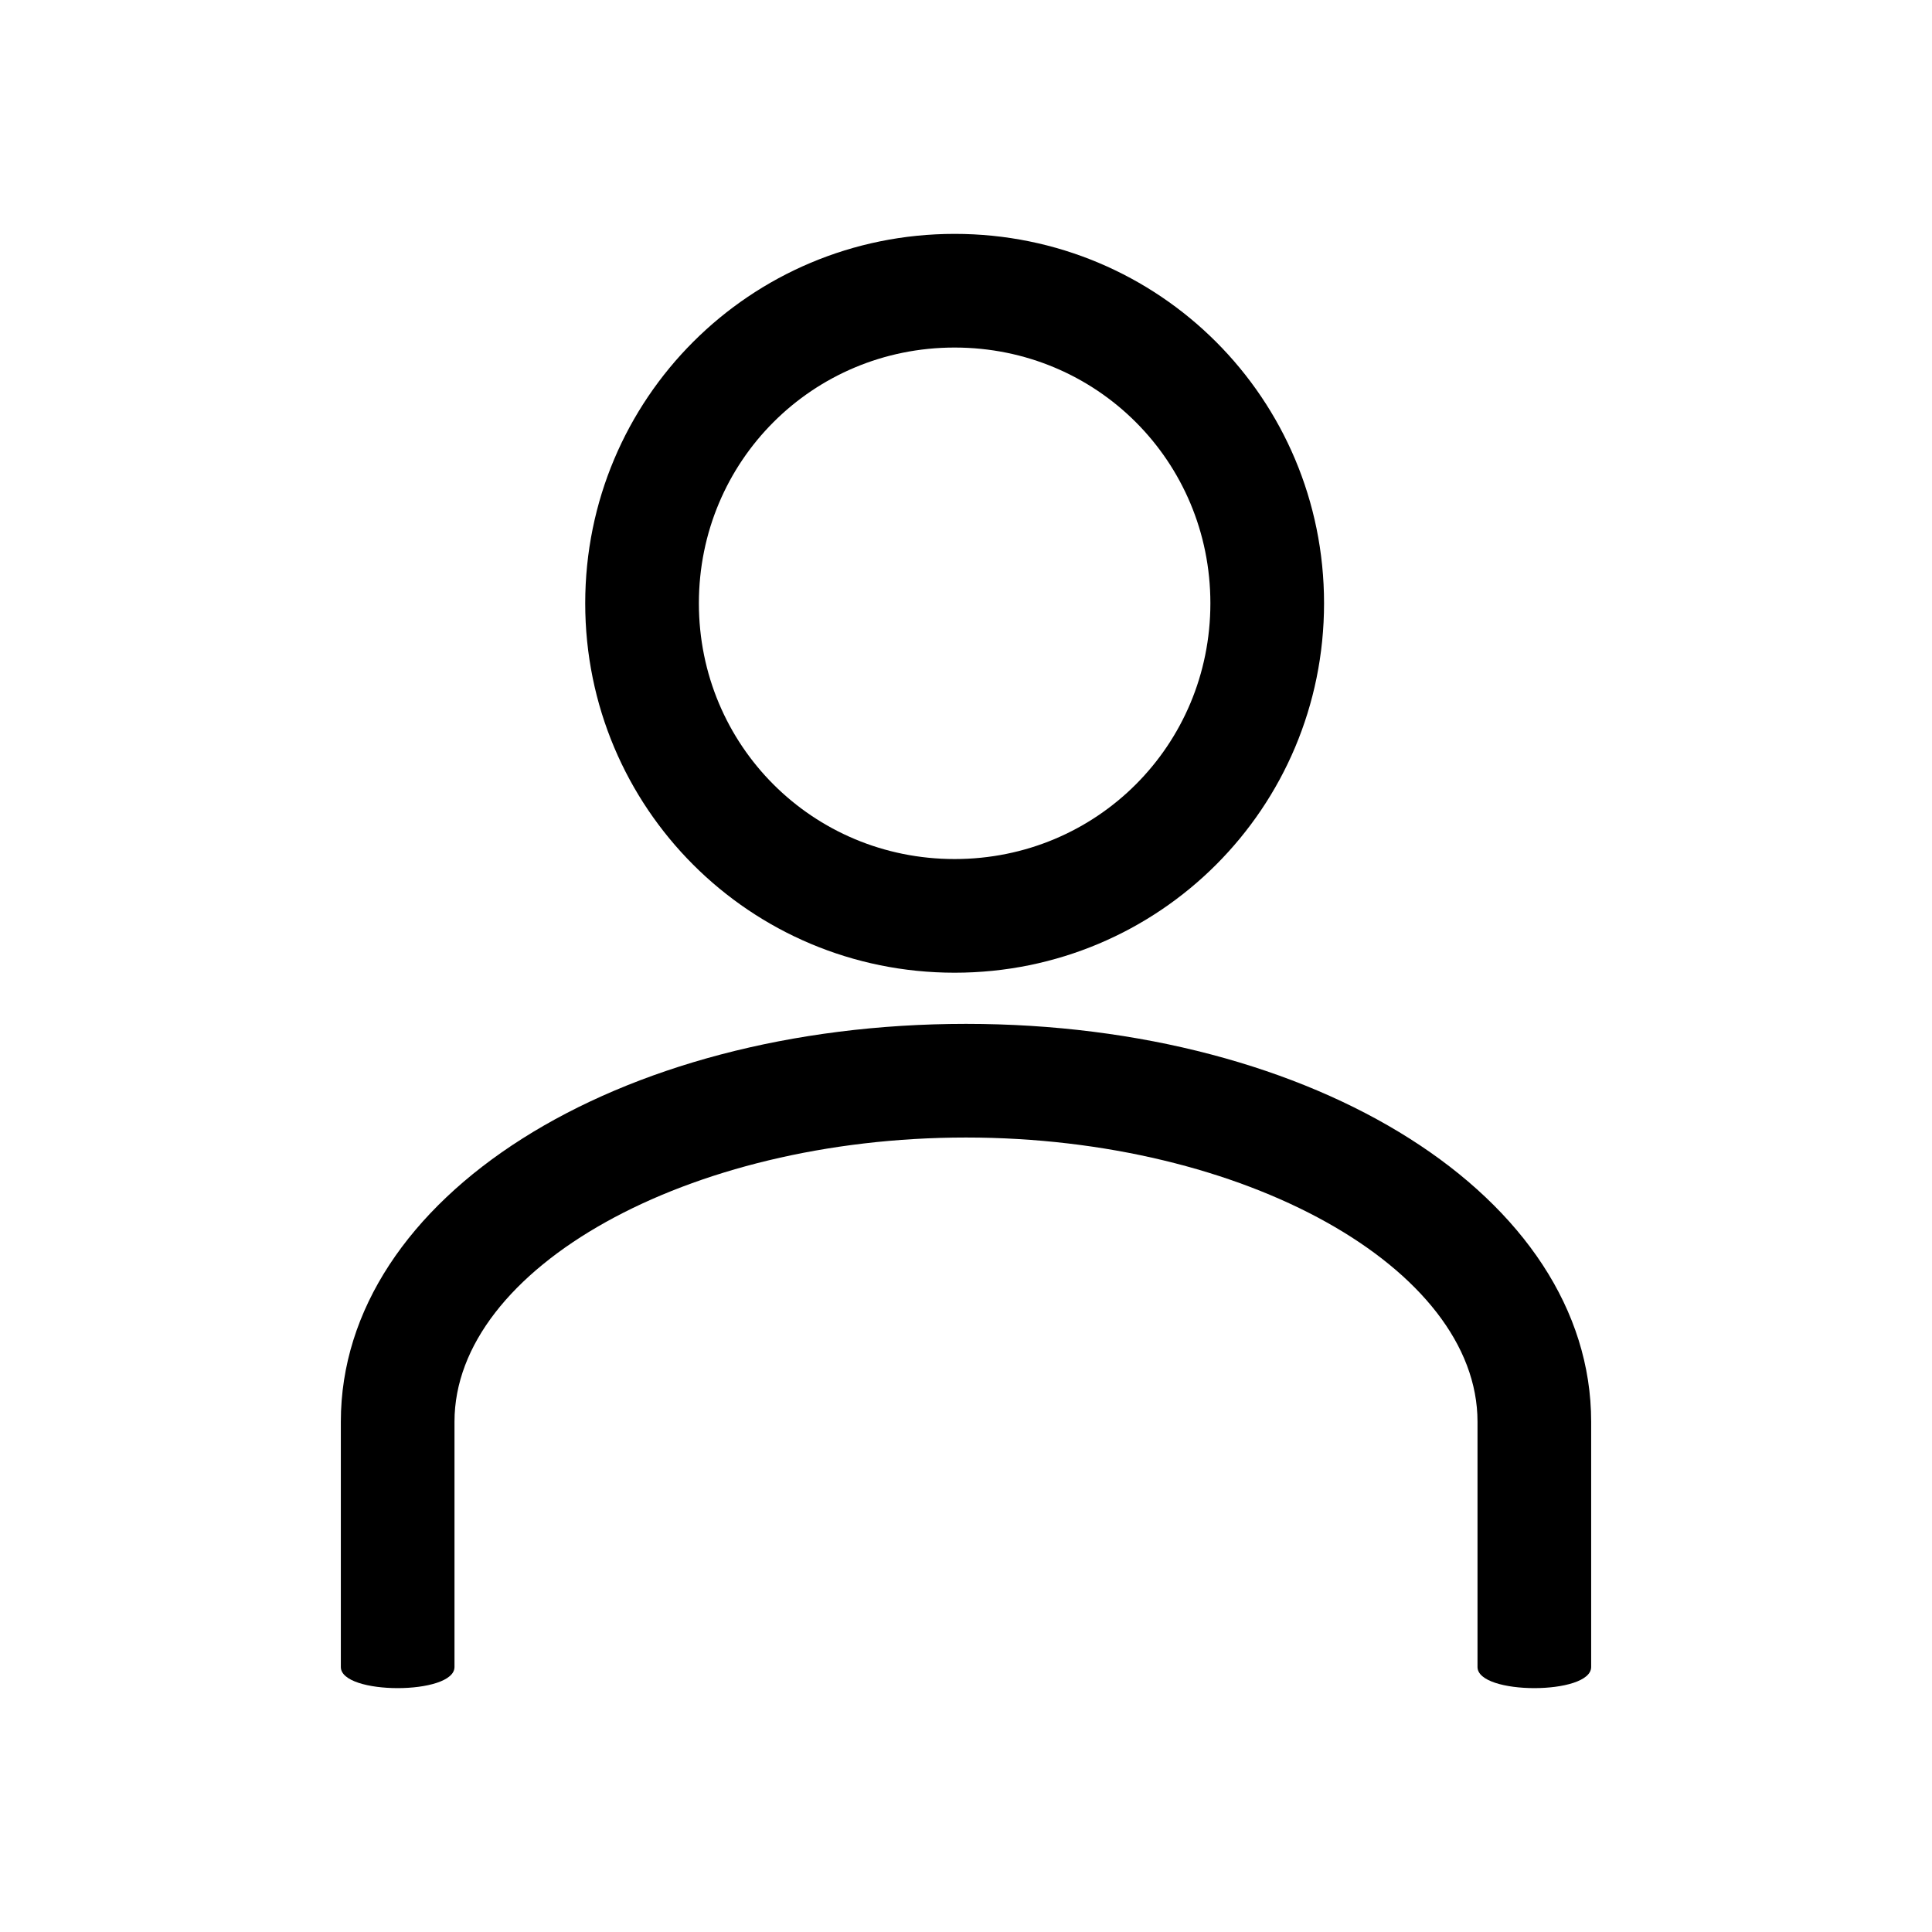
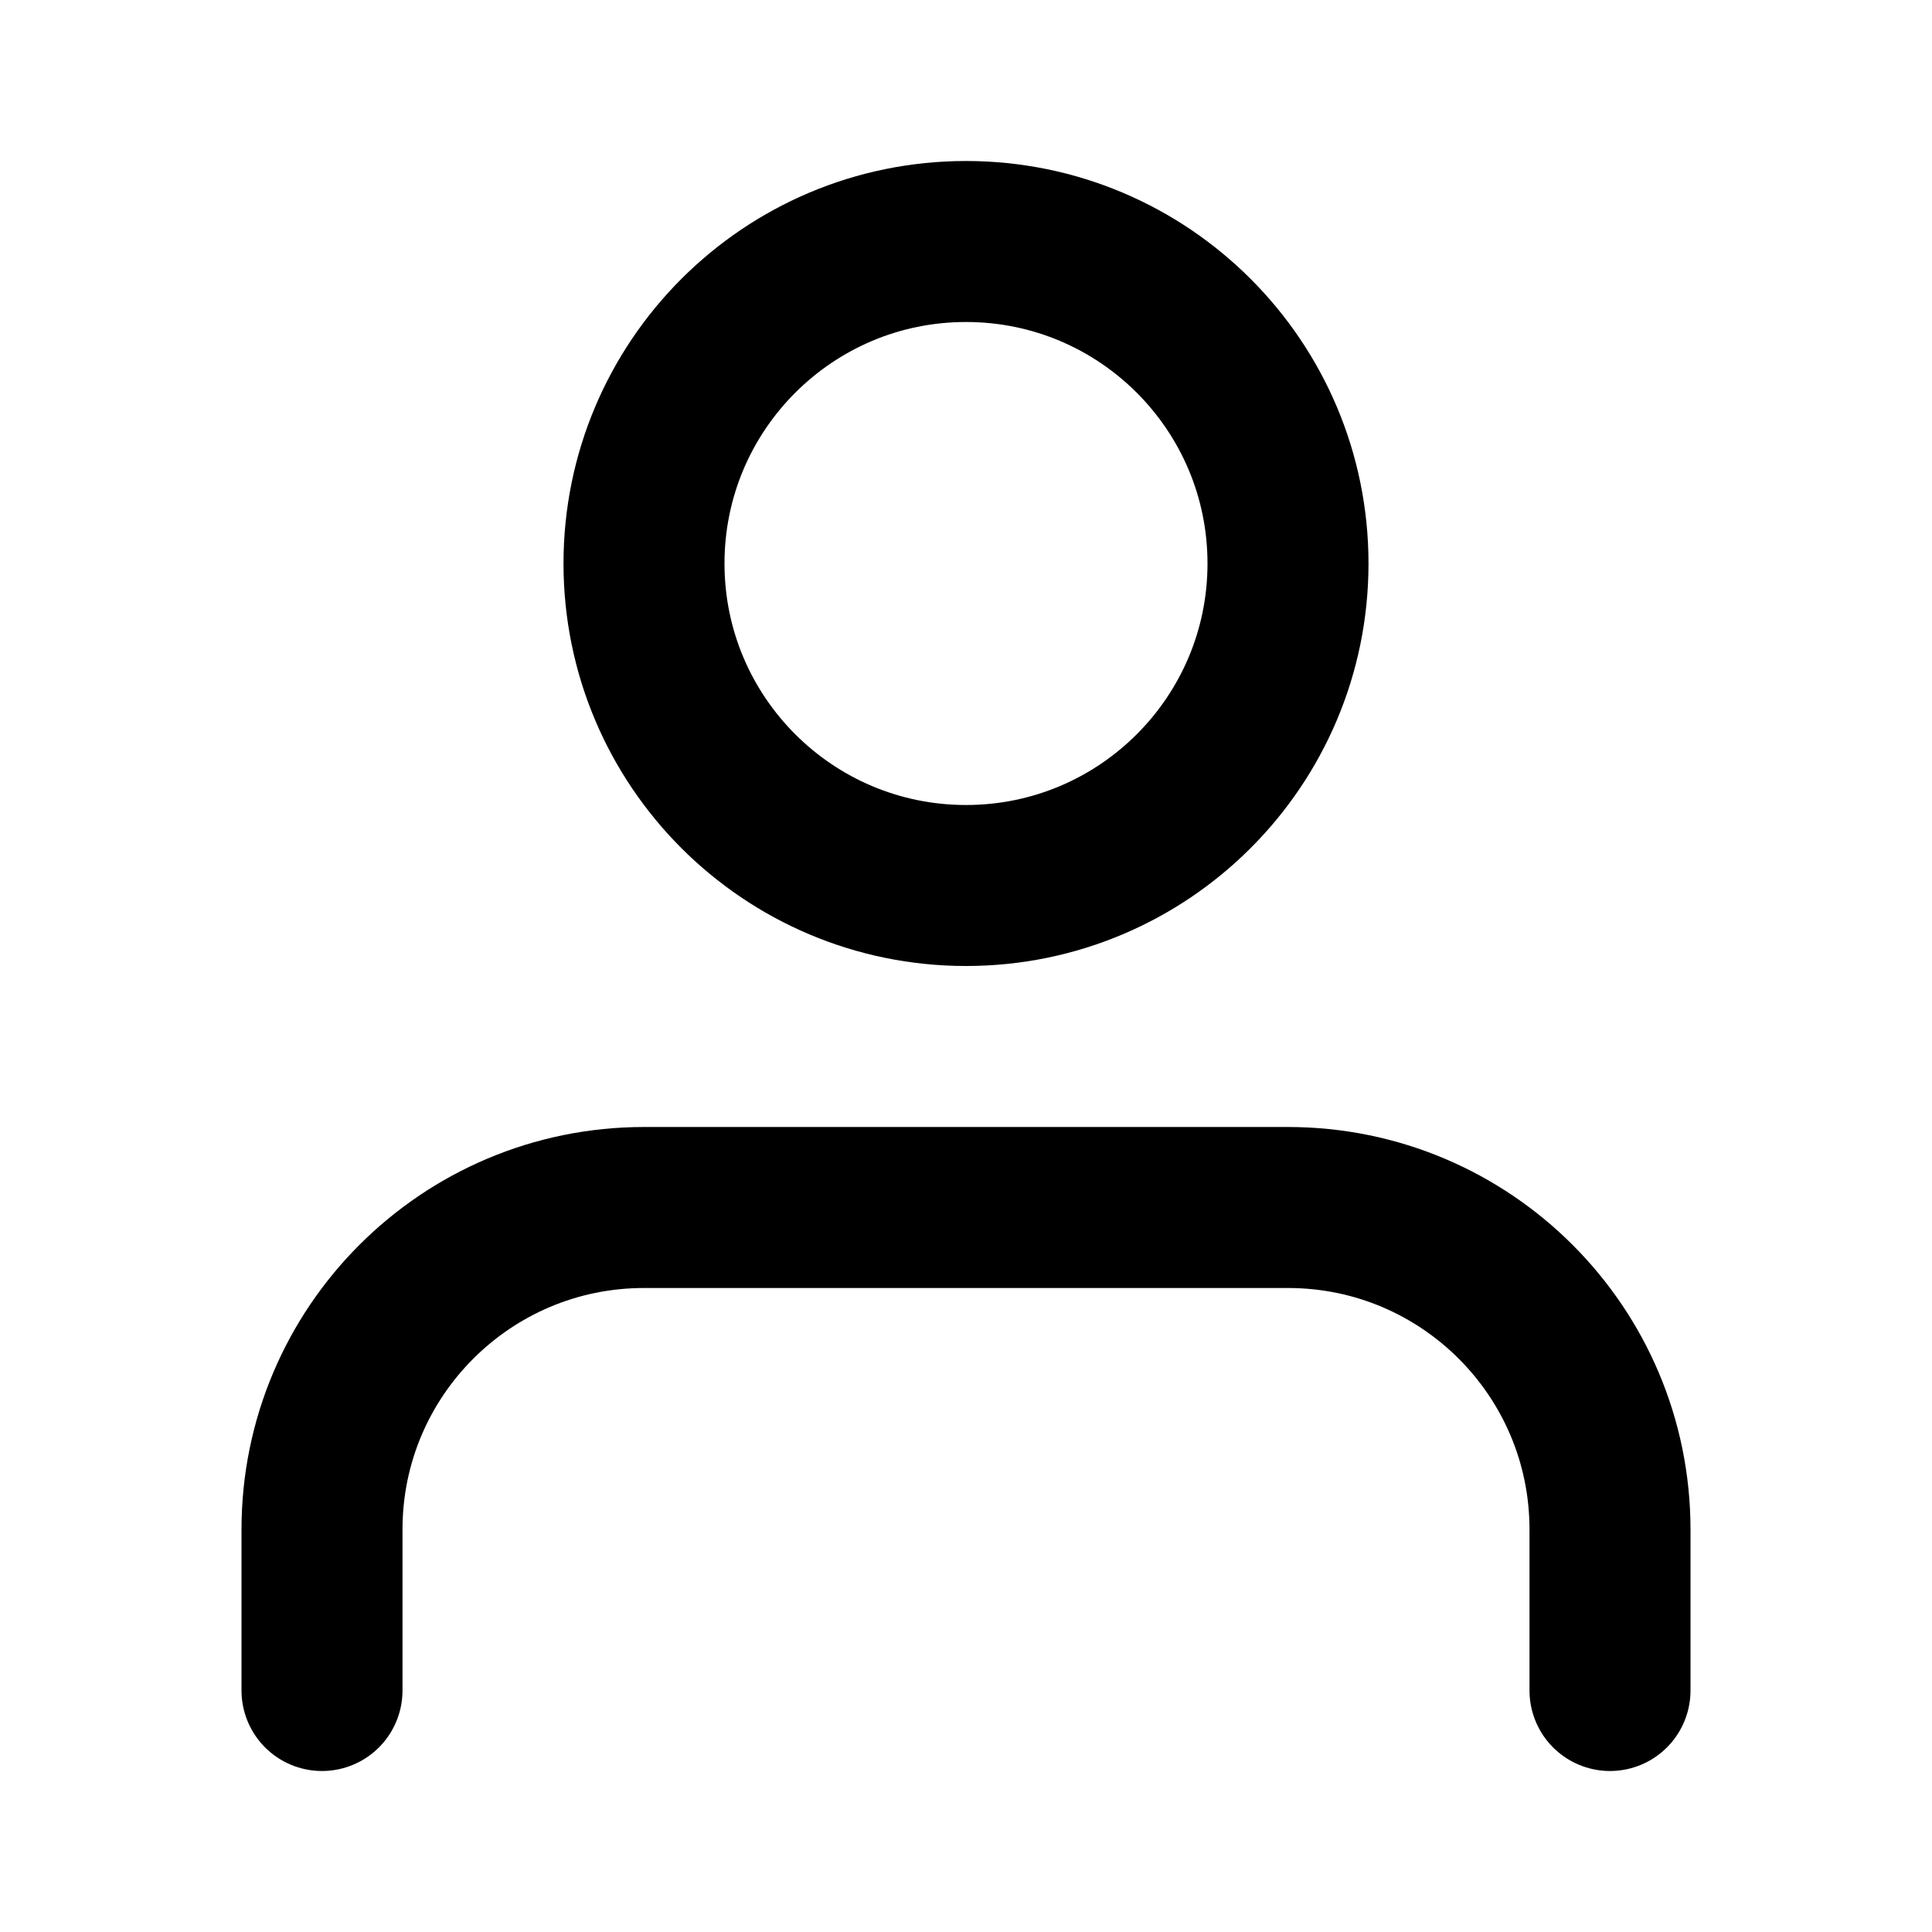
- <svg xmlns="http://www.w3.org/2000/svg" width="40px" height="40px" viewBox="0 0 64 64" version="1.1" xml:space="preserve" style="fill-rule:evenodd;clip-rule:evenodd;stroke-linejoin:round;stroke-miterlimit:2;">
-   <g transform="matrix(1,0,0,1,-1216,-192)">
-     <rect id="Icons" x="0" y="0" width="1280" height="800" style="fill:none;" />
-     <g id="Icons1">
-       <g id="Strike">
-             </g>
-       <g id="H1">
-             </g>
-       <g id="H2">
-             </g>
-       <g id="H3">
-             </g>
-       <g id="list-ul">
-             </g>
-       <g id="hamburger-1">
-             </g>
-       <g id="hamburger-2">
-             </g>
-       <g id="list-ol">
-             </g>
-       <g id="list-task">
-             </g>
-       <g id="trash">
-             </g>
-       <g id="vertical-menu">
-             </g>
-       <g id="horizontal-menu">
-             </g>
-       <g id="sidebar-2">
-             </g>
-       <g id="Pen">
-             </g>
-       <g id="Pen1">
-             </g>
-       <g id="clock">
-             </g>
-       <g id="external-link">
-             </g>
-       <g id="hr">
-             </g>
-       <g id="info">
-             </g>
-       <g id="warning">
-             </g>
-       <g id="plus-circle">
-             </g>
-       <g id="minus-circle">
-             </g>
-       <g id="vue">
-             </g>
-       <g id="cog">
-             </g>
-       <g id="logo">
-             </g>
-       <g id="eye-slash">
-             </g>
-       <g id="eye">
-             </g>
-       <g id="toggle-off">
-             </g>
-       <g id="shredder">
-             </g>
-       <g id="spinner--loading--dots-">
-             </g>
-       <g id="react">
-             </g>
-       <g id="user" transform="matrix(1.03547,0,0,1.03547,1248,223.874)">
-         <g transform="matrix(1,0,0,1,-50.4,-43.8)">
-           <g transform="matrix(0.909091,0,0,0.909091,4.58182,1.86364)">
-             <path d="M50,46.5C42.8,46.5 37,40.7 37,33.5C37,26.3 42.8,20.5 50,20.5C57.2,20.5 63,26.3 63,33.5C63,40.7 57.2,46.5 50,46.5ZM50,24.5C45,24.5 41,28.5 41,33.5C41,38.5 45,42.5 50,42.5C55,42.5 59,38.5 59,33.5C59,28.5 55,24.5 50,24.5Z" style="fill-rule:nonzero;" />
-           </g>
-           <path d="M34.036,58.5L34.036,66.348C34.036,67.249 30.4,67.249 30.4,66.348L30.4,58.5C30.4,51.318 39.218,45.773 50.4,45.773C61.582,45.773 70.4,51.318 70.4,58.5L70.4,66.348C70.4,67.249 66.764,67.249 66.764,66.348L66.764,58.5C66.764,53.591 59.309,49.409 50.4,49.409C41.491,49.409 34.036,53.591 34.036,58.5Z" style="fill-rule:nonzero;" />
-         </g>
-       </g>
-     </g>
-   </g>
+ <svg xmlns="http://www.w3.org/2000/svg" width="24" height="24" viewBox="0 0 24 24" fill="none" stroke="currentColor" stroke-width="2" stroke-linecap="round" stroke-linejoin="round">
+   <path d="M20 21v-2a4 4 0 0 0-4-4H8a4 4 0 0 0-4 4v2" />
+   <circle cx="12" cy="7" r="4" />
</svg>
